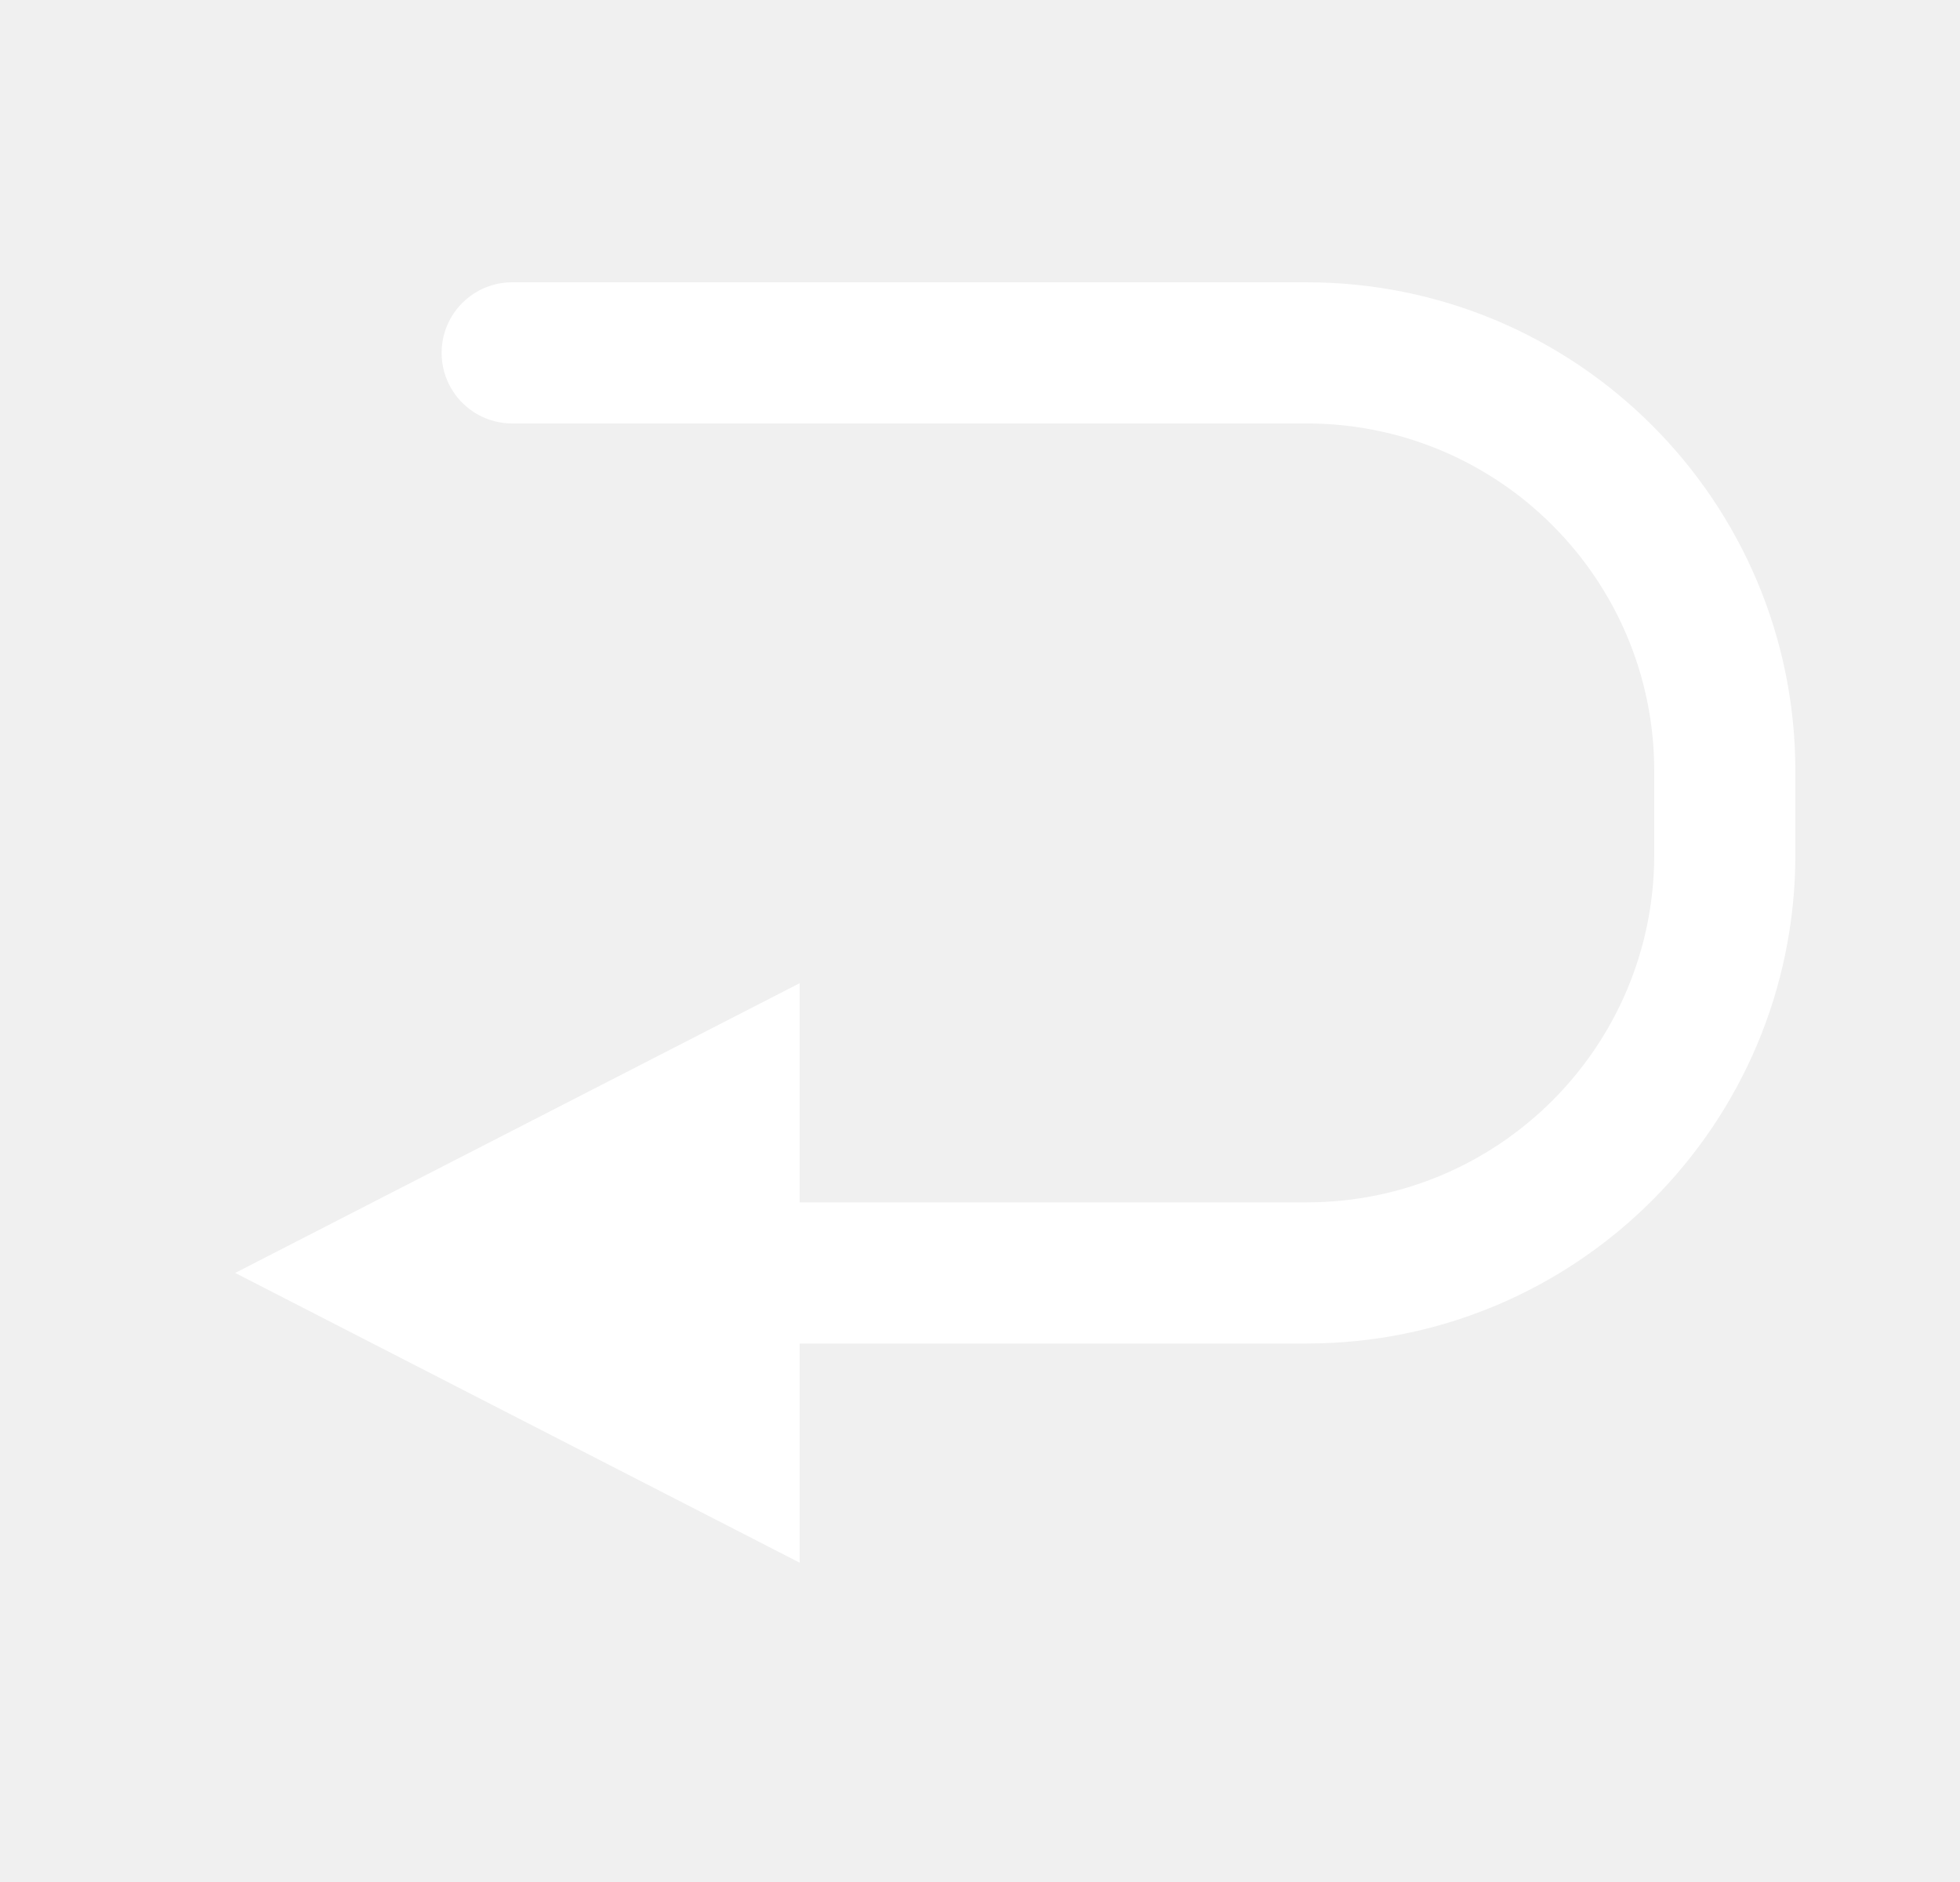
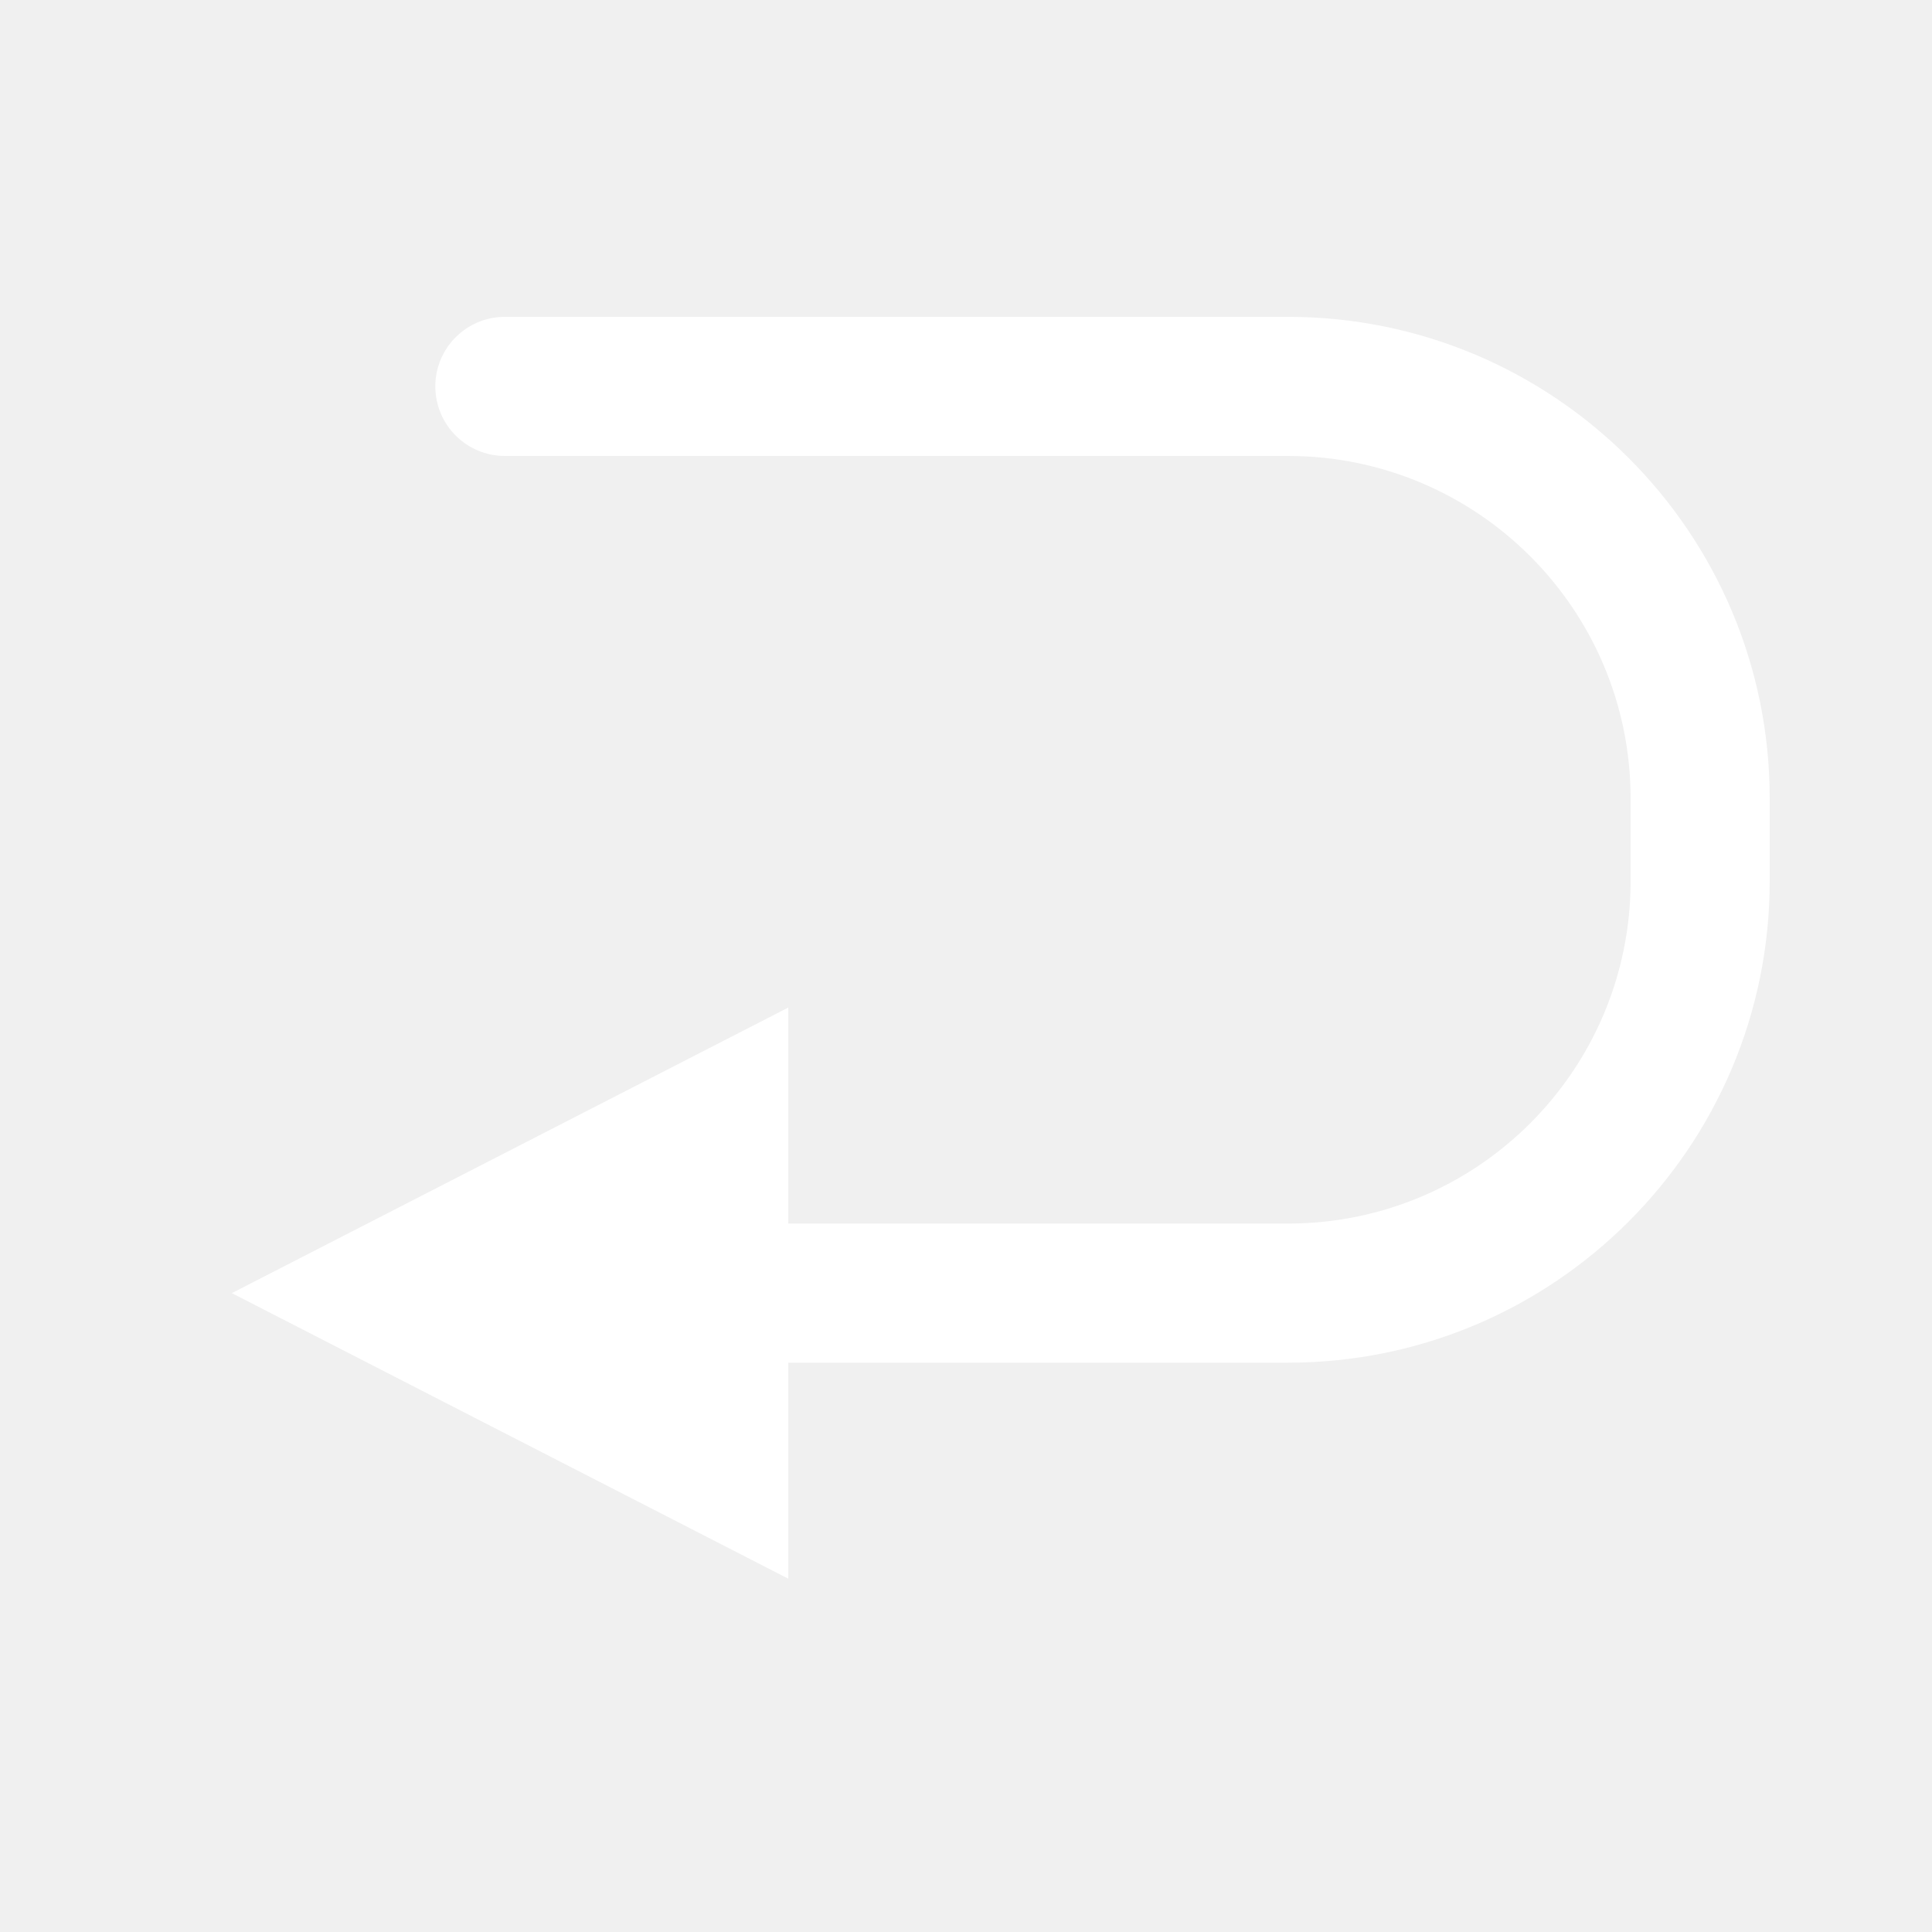
- <svg xmlns="http://www.w3.org/2000/svg" width="25" height="24" viewBox="0 0 25 24" fill="none">
+ <svg xmlns="http://www.w3.org/2000/svg" width="24" height="24" viewBox="0 0 25 24" fill="none">
  <path d="M6.533 3.6C6.036 3.6 5.633 4.003 5.633 4.5C5.633 4.997 6.036 5.4 6.533 5.4V3.6ZM6.533 5.4H16.666V3.6H6.533V5.4ZM21.1 9.833V10.9H22.9V9.833H21.1ZM16.666 15.333H6.533V17.133H16.666V15.333ZM21.1 10.9C21.1 13.348 19.115 15.333 16.666 15.333V17.133C20.109 17.133 22.9 14.343 22.9 10.9H21.1ZM16.666 5.4C19.115 5.4 21.1 7.385 21.1 9.833H22.9C22.9 6.391 20.109 3.6 16.666 3.6V5.4Z" fill="white" />
  <path d="M3 16.233L10.2 12.538L10.2 19.928L3 16.233Z" fill="white" />
</svg>
